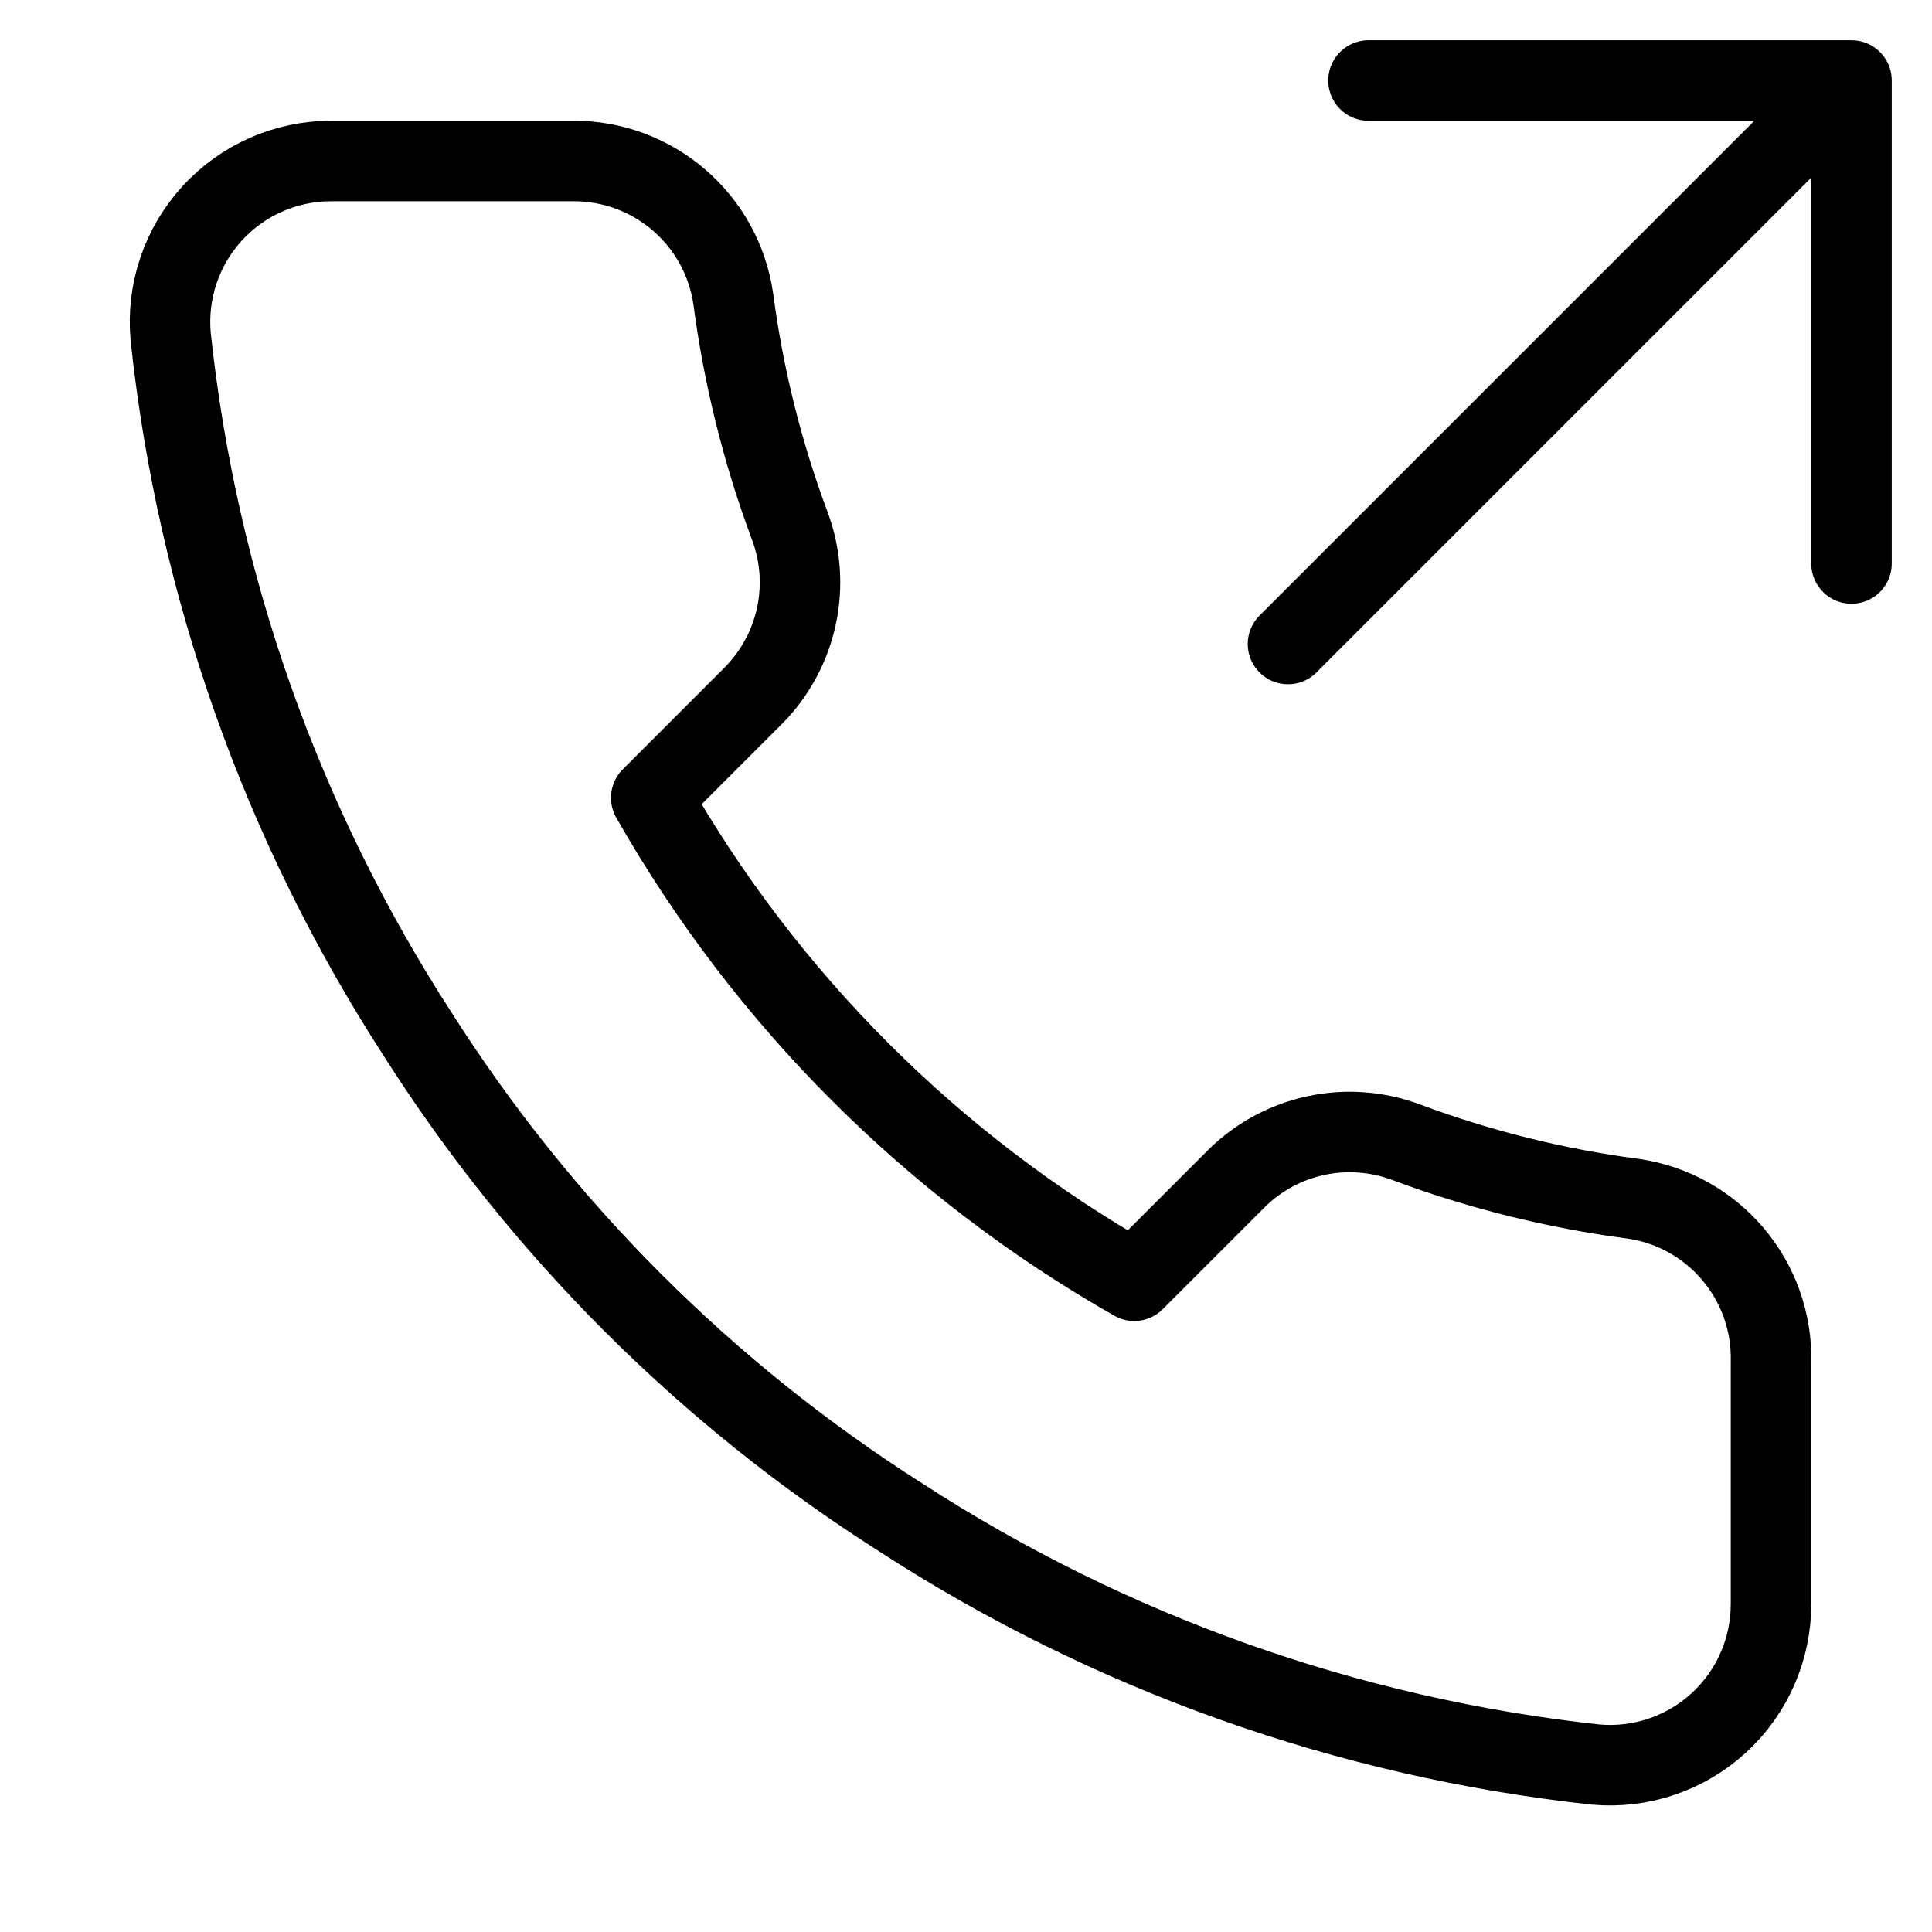
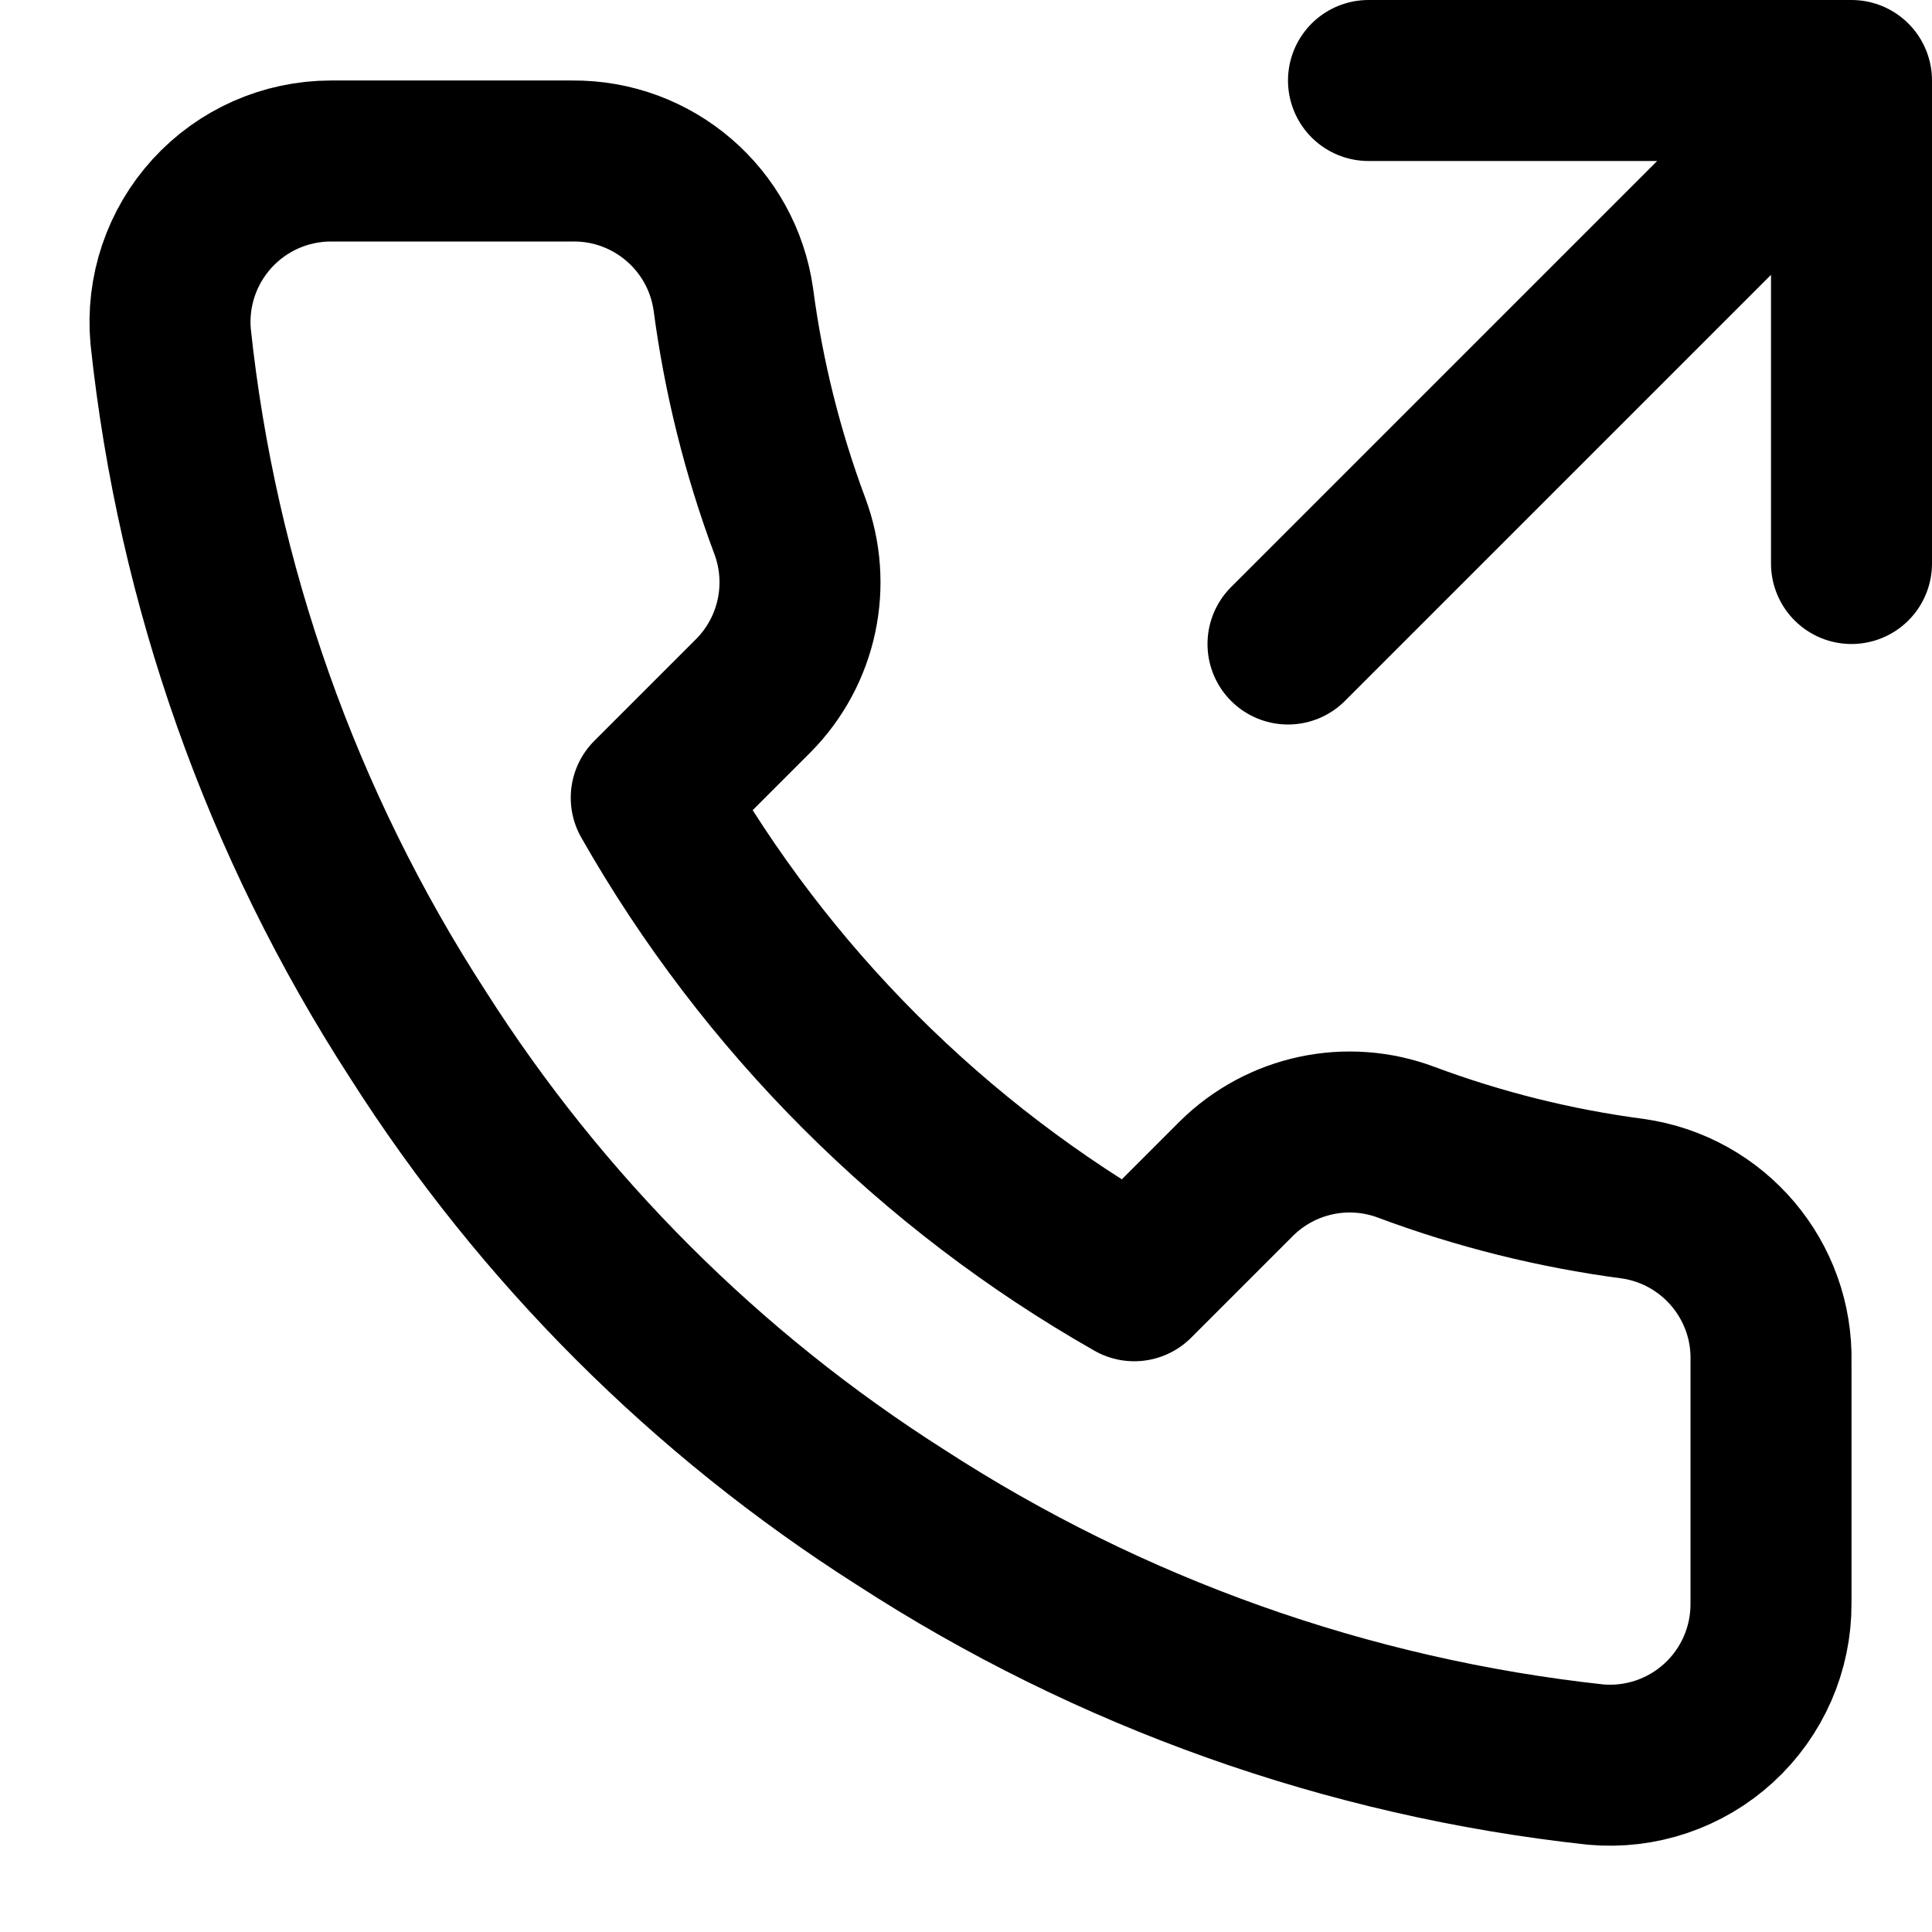
- <svg xmlns="http://www.w3.org/2000/svg" fill="none" stroke="currentColor" stroke-linecap="round" stroke-linejoin="round" viewBox="0 0 24 24" width="20" height="20">
-   <path d="M23 7V1h-6m-1 7l7-7m-1 15.92v3a2 2 0 01-2.18 2 19.79 19.79 0 01-8.63-3.07 19.5 19.5 0 01-6-6 19.79 19.79 0 01-3.07-8.67A2 2 0 014.11 2h3a2 2 0 012 1.72 12.84 12.84 0 00.7 2.81 2 2 0 01-.45 2.11L8.09 9.91a16 16 0 006 6l1.27-1.27a2 2 0 012.11-.45 12.84 12.84 0 002.81.7A2 2 0 0122 16.92z" />
+ <svg xmlns="http://www.w3.org/2000/svg" fill="none" stroke="currentColor" stroke-width="2" stroke-linecap="round" stroke-linejoin="round" viewBox="0 0 24 24" width="20" height="20">
+   <path d="M23 7V1h-6M16 8l7-7M22 16.92v3a2 2 0 01-2.18 2 19.79 19.79 0 01-8.63-3.07 19.5 19.5 0 01-6-6 19.79 19.79 0 01-3.07-8.67A2 2 0 014.11 2h3a2 2 0 012 1.72 12.84 12.84 0 00.7 2.81 2 2 0 01-.45 2.11L8.09 9.91a16 16 0 006 6l1.27-1.27a2 2 0 012.11-.45 12.84 12.84 0 002.81.7A2 2 0 0122 16.92z" />
</svg>
